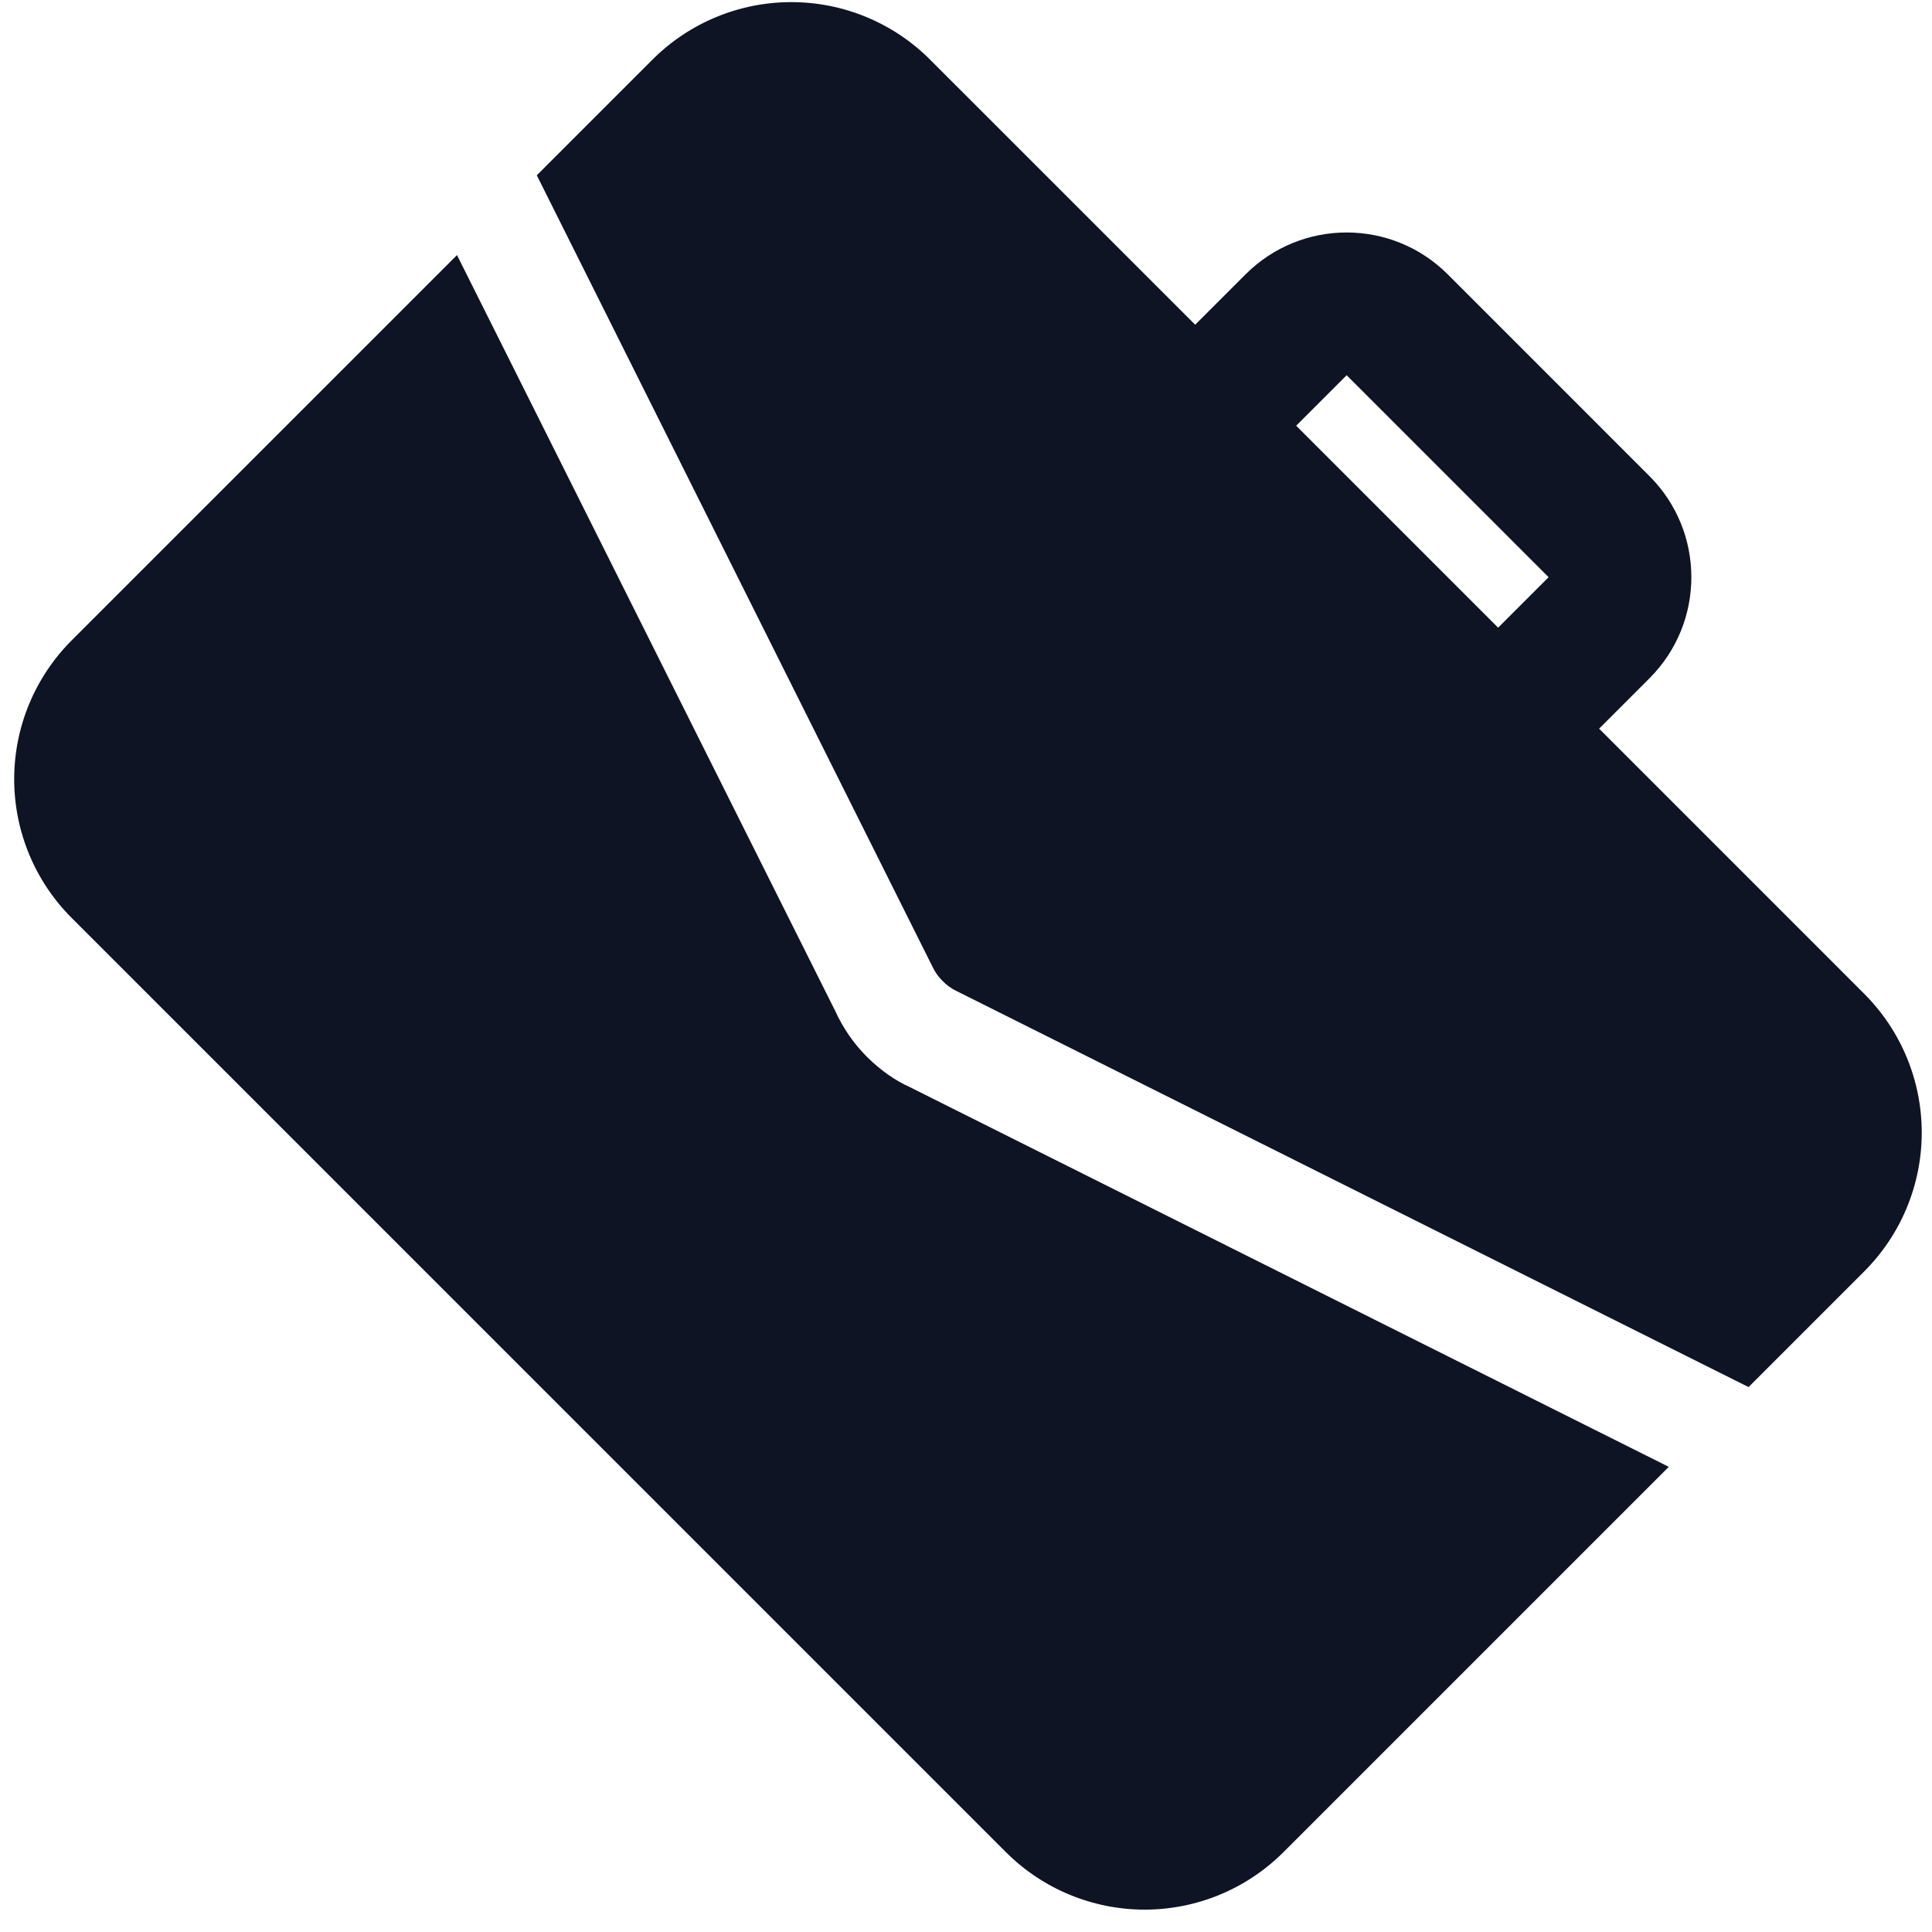
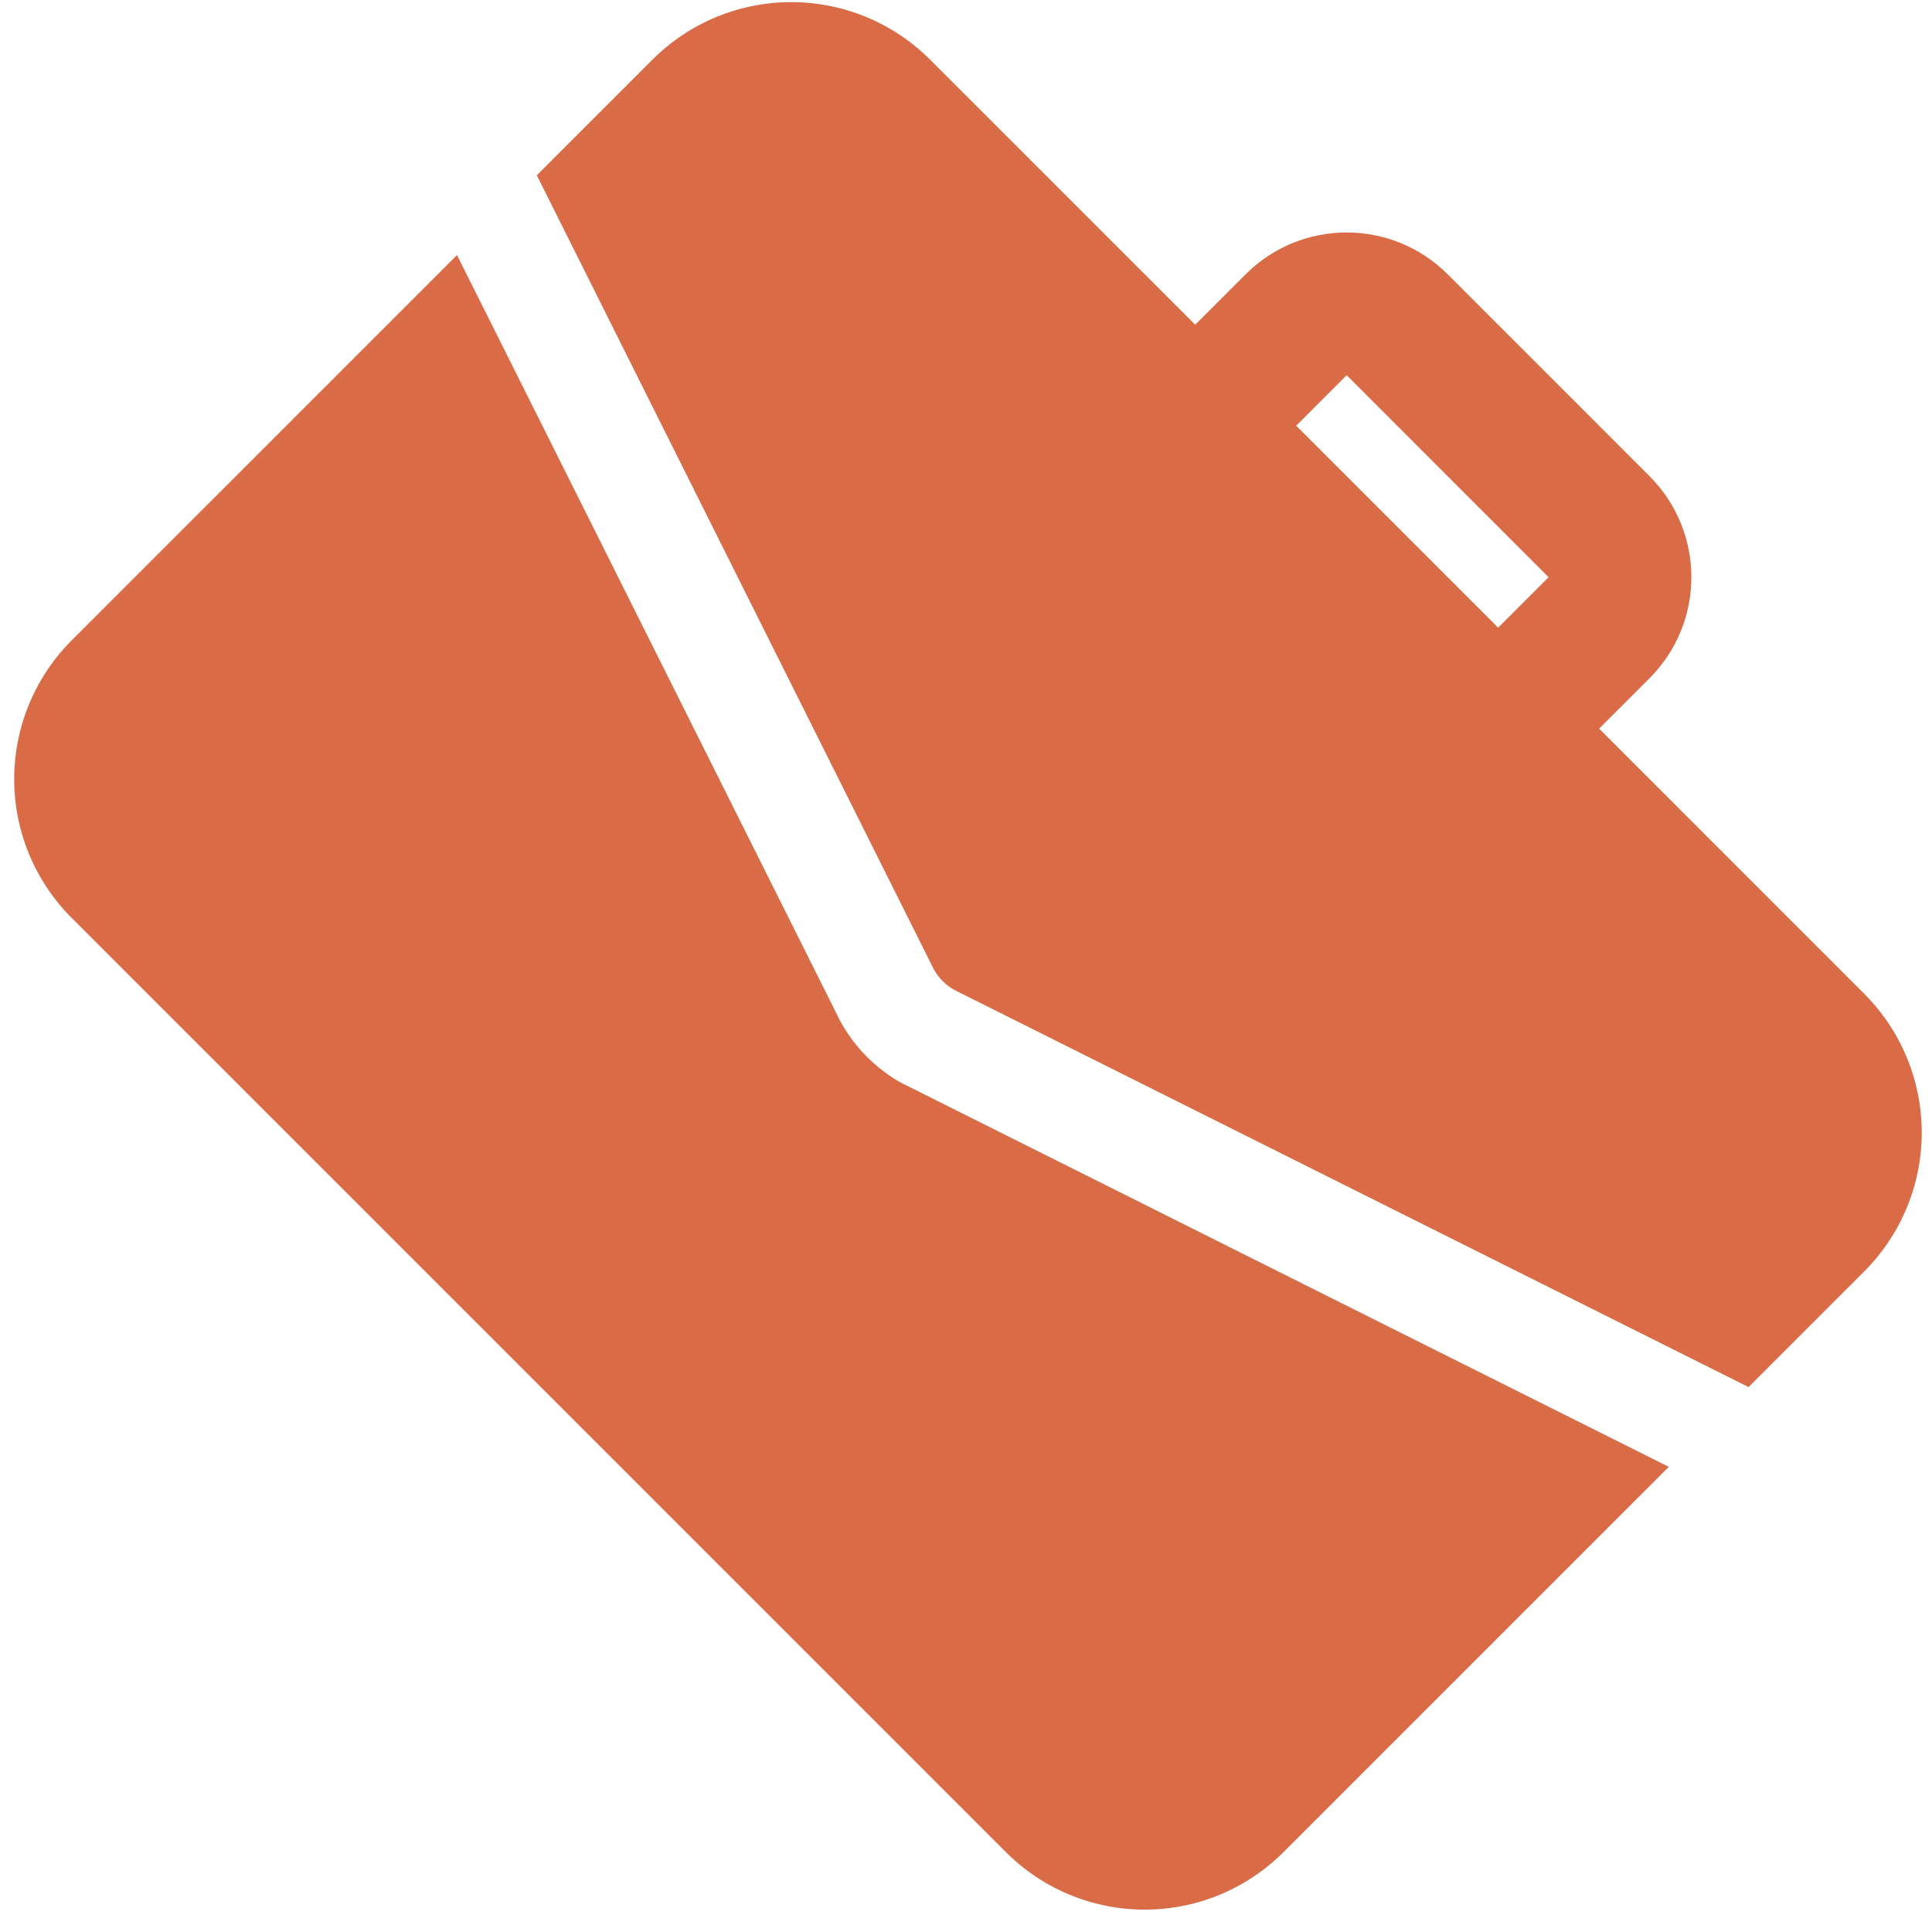
<svg xmlns="http://www.w3.org/2000/svg" width="79" height="79">
-   <path d="m18.687 10.43 15.464 30.906c.31.682.743 1.322 1.3 1.88.558.557 1.198.99 1.714 1.217L68.237 59.98 52.484 75.732a8.025 8.025 0 0 1-11.355 0L2.934 37.538a8.025 8.025 0 0 1 0-11.356L18.687 10.43Zm19.345-7.99 10.839 10.838 2.065-2.064a5.845 5.845 0 0 1 8.258 0l8.258 8.259a5.845 5.845 0 0 1 0 8.258l-2.064 2.064 10.839 10.84a8.025 8.025 0 0 1 0 11.355l-4.728 4.728L39.126 40.53a1.963 1.963 0 0 1-.578-.413 1.963 1.963 0 0 1-.413-.578L21.95 7.168l4.728-4.728a8.025 8.025 0 0 1 11.355 0Zm17.033 12.903-2.064 2.065 8.258 8.258 2.064-2.064-8.258-8.259Z" fill="hsl(226, 43%, 10%)" fill-rule="nonzero" />
+   <path d="m18.687 10.43 15.464 30.906c.31.682.743 1.322 1.3 1.88.558.557 1.198.99 1.714 1.217L68.237 59.98 52.484 75.732a8.025 8.025 0 0 1-11.355 0L2.934 37.538a8.025 8.025 0 0 1 0-11.356L18.687 10.43Zm19.345-7.99 10.839 10.838 2.065-2.064a5.845 5.845 0 0 1 8.258 0l8.258 8.259a5.845 5.845 0 0 1 0 8.258l-2.064 2.064 10.839 10.84a8.025 8.025 0 0 1 0 11.355l-4.728 4.728L39.126 40.53a1.963 1.963 0 0 1-.578-.413 1.963 1.963 0 0 1-.413-.578L21.95 7.168l4.728-4.728a8.025 8.025 0 0 1 11.355 0Zm17.033 12.903-2.064 2.065 8.258 8.258 2.064-2.064-8.258-8.259Z" fill="#d96c47" fill-rule="nonzero" />
</svg>
